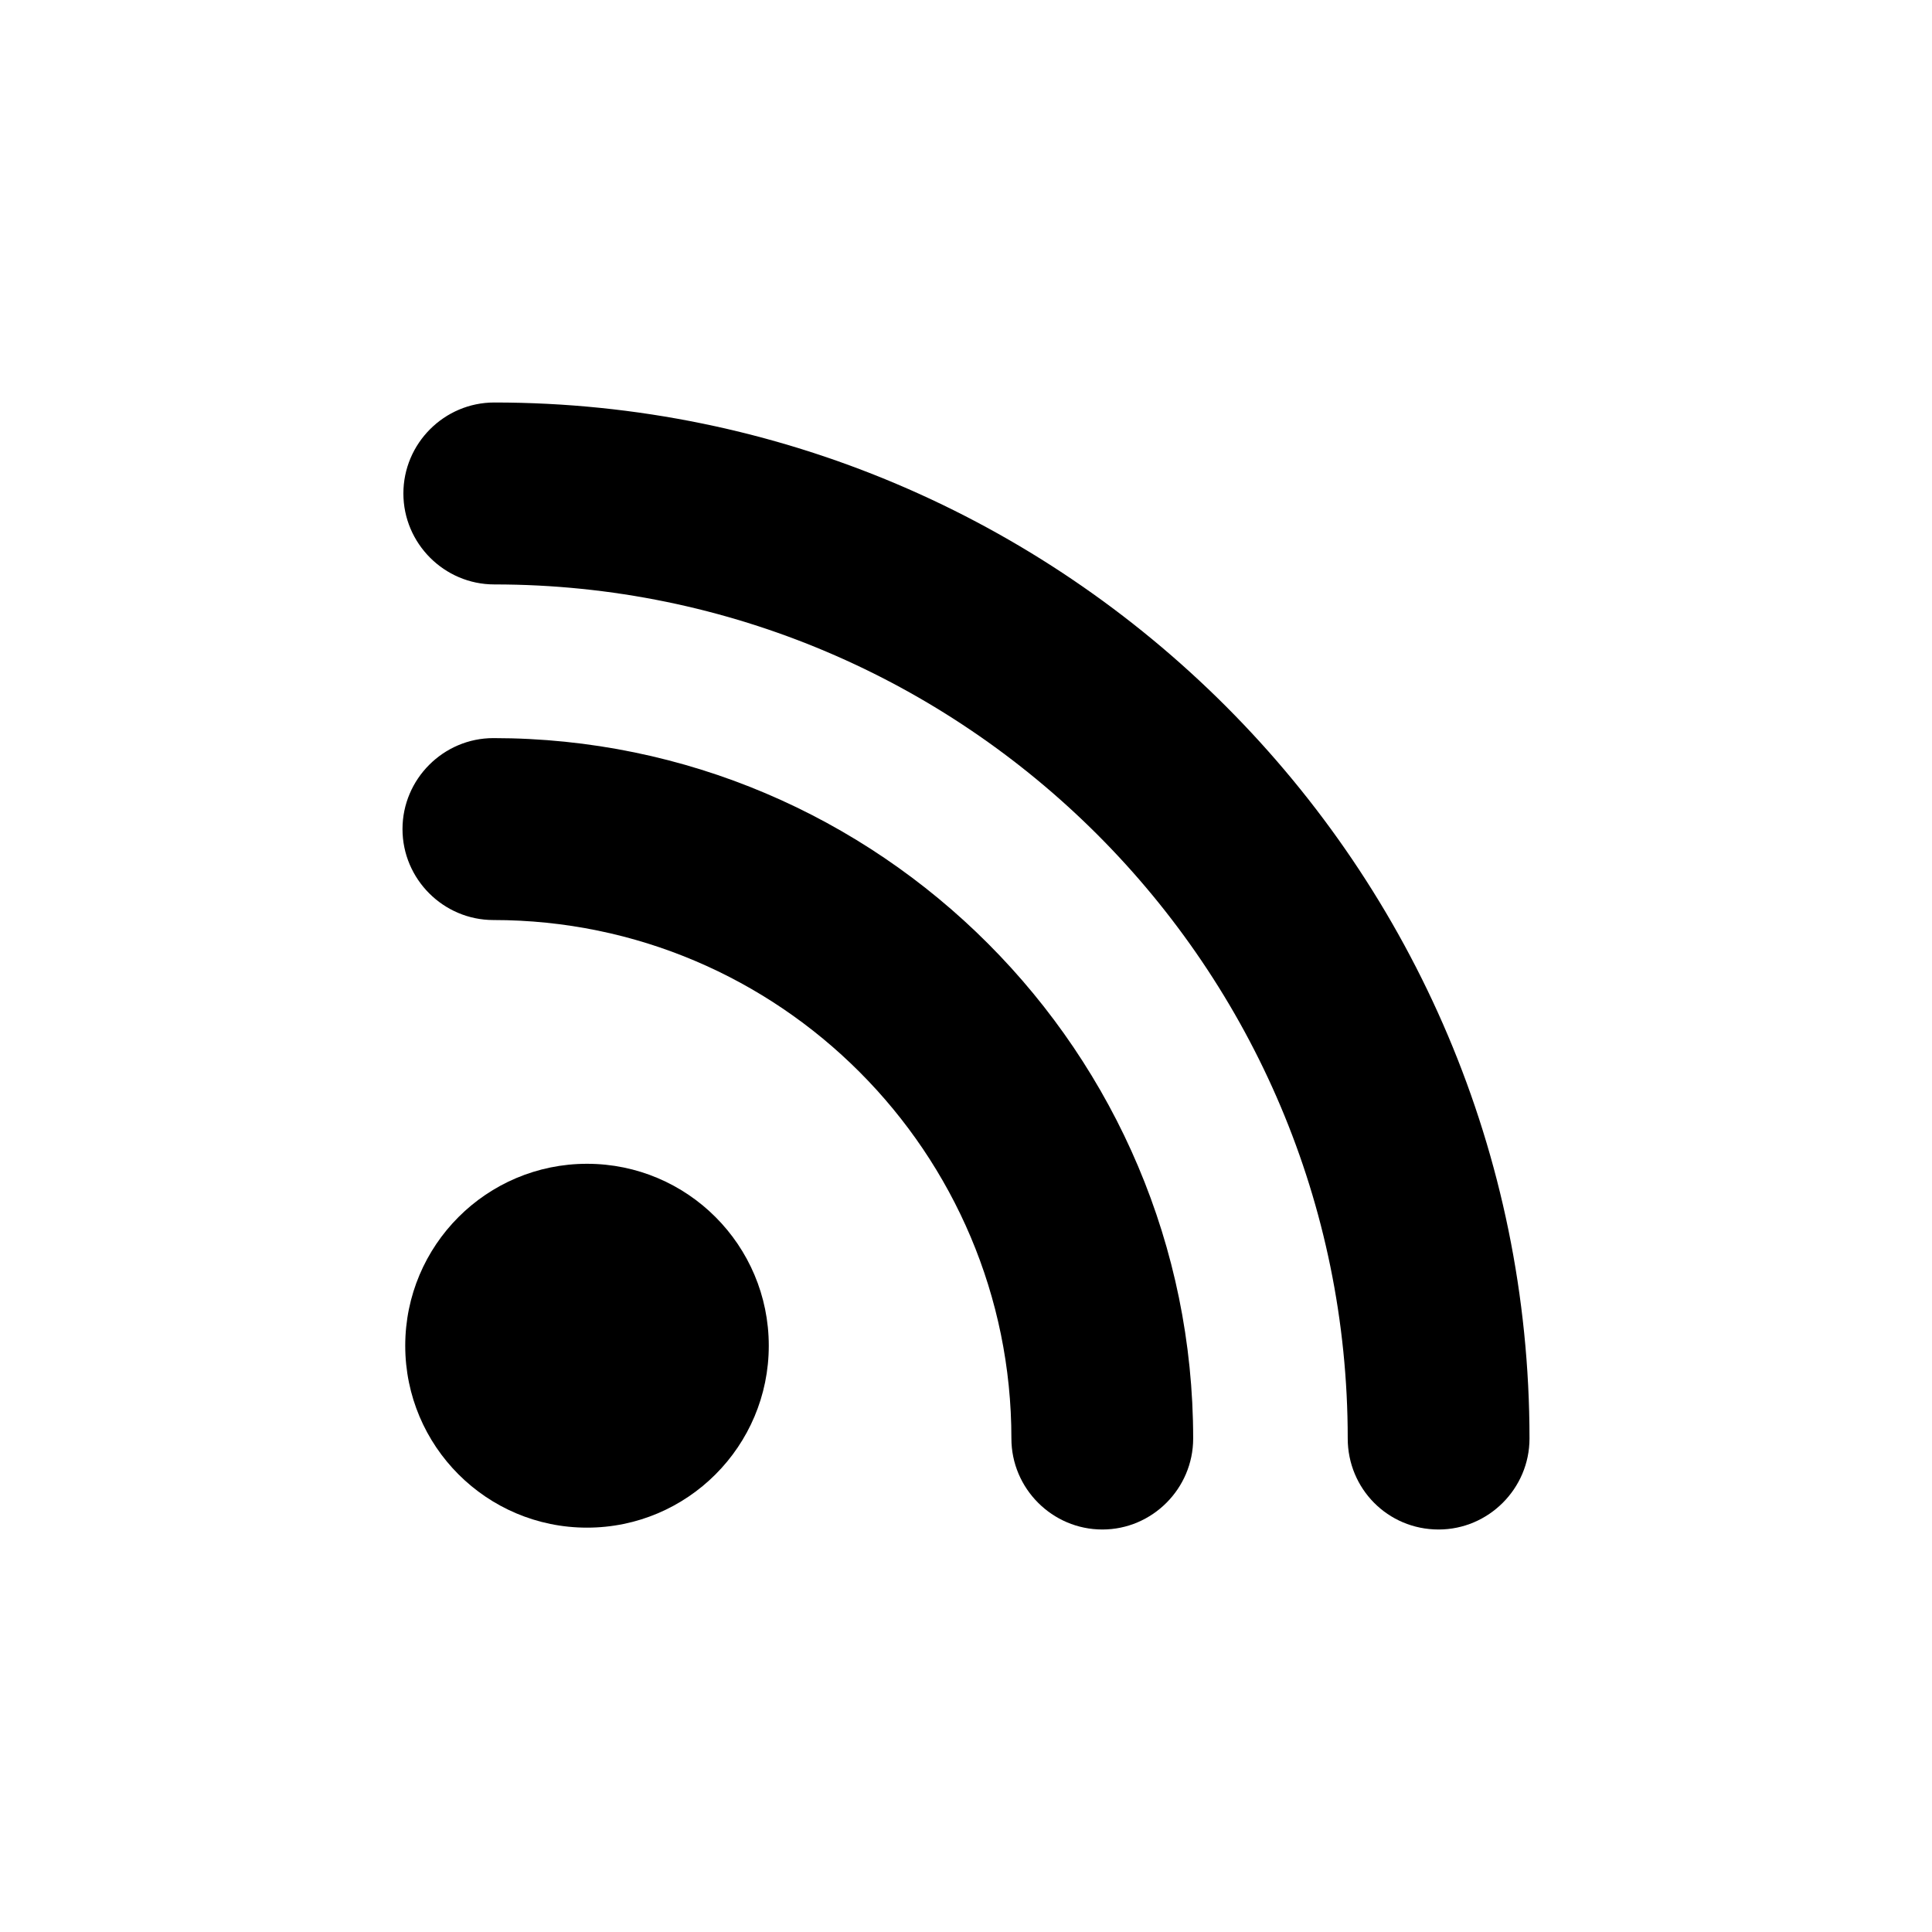
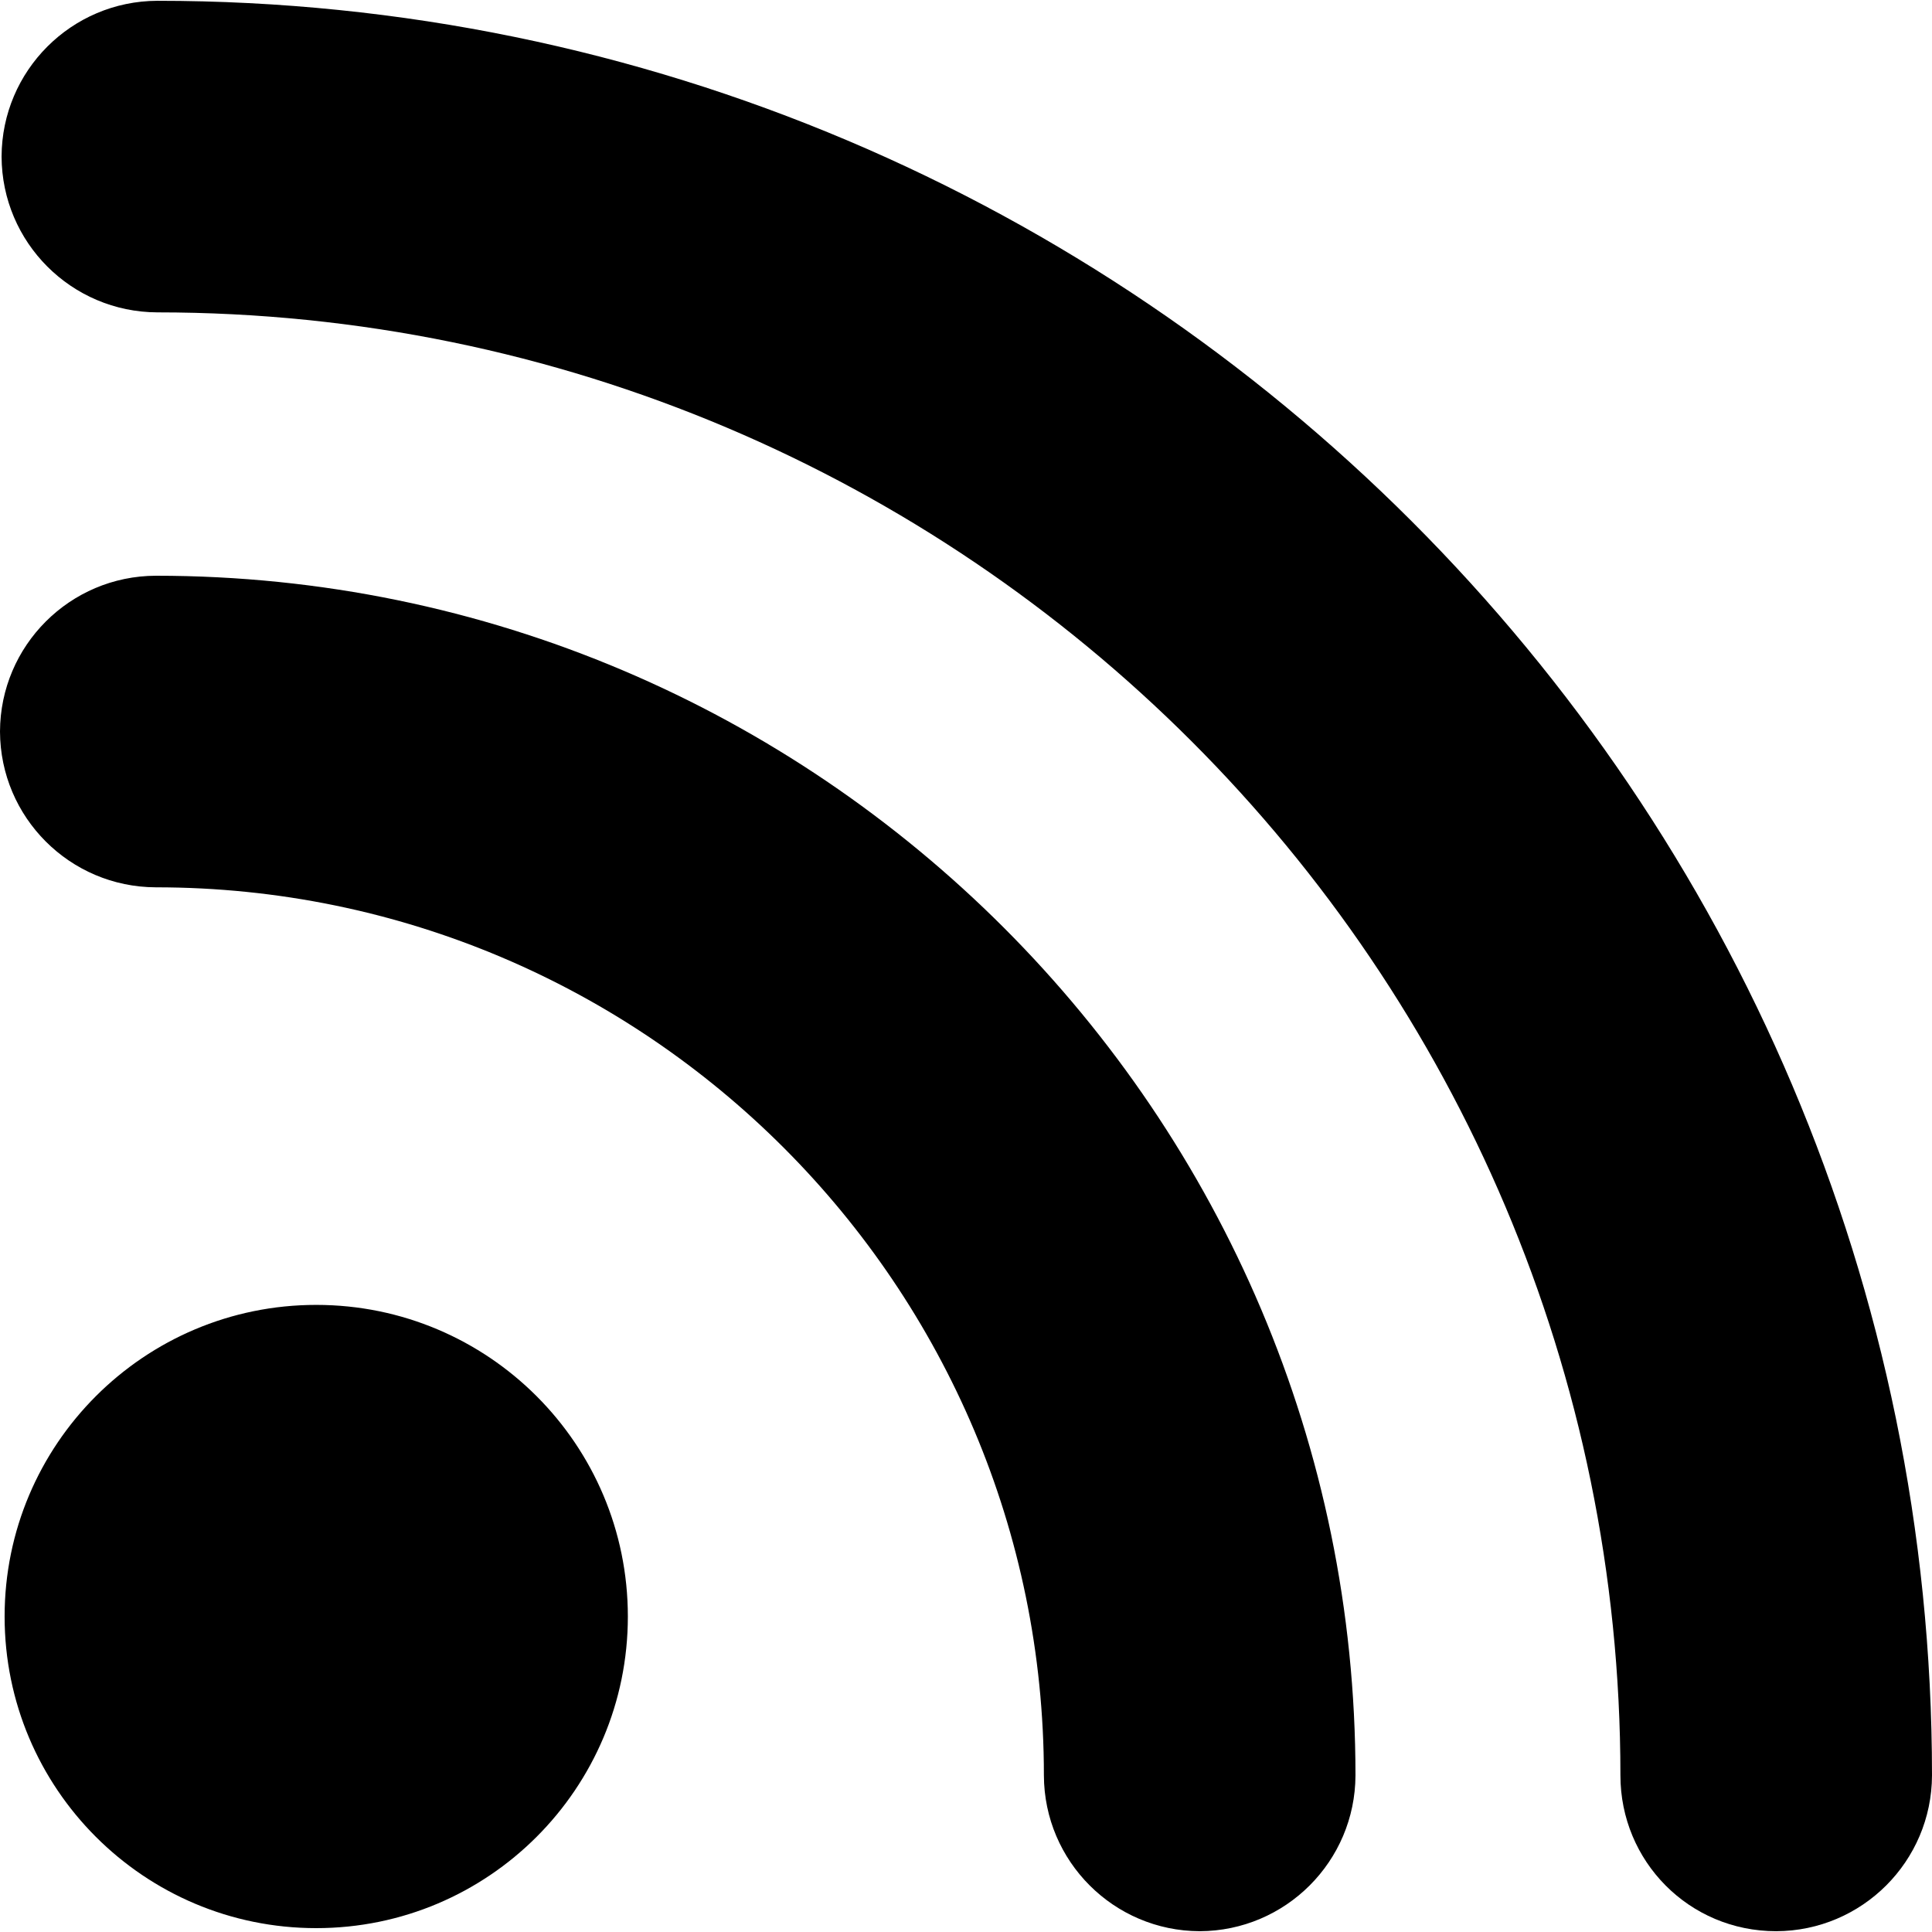
- <svg xmlns="http://www.w3.org/2000/svg" width="24" height="24" viewBox="0 0 24 24" fill="none">
-   <path d="M7.292 18.977C8.539 18.977 9.55 17.965 9.55 16.717C9.55 15.469 8.539 14.457 7.292 14.457C6.045 14.457 5.034 15.469 5.034 16.717C5.034 17.965 6.045 18.977 7.292 18.977Z" fill="black" />
-   <path d="M12.564 17.87C12.564 18.491 13.072 19 13.694 19C14.314 19 14.822 18.491 14.822 17.87C14.822 13.079 10.927 9.169 6.129 9.169C5.508 9.169 5 9.678 5 10.299C5 10.921 5.508 11.429 6.129 11.429C9.685 11.429 12.564 14.322 12.564 17.87Z" fill="black" />
-   <path d="M17.871 19C18.492 19 19 18.491 19 17.87C19 10.774 13.23 5 6.14 5C5.519 5 5.011 5.508 5.011 6.13C5.011 6.751 5.519 7.26 6.14 7.26C11.989 7.26 16.742 12.017 16.742 17.87C16.742 18.491 17.238 19 17.871 19Z" fill="black" />
+ <svg xmlns="http://www.w3.org/2000/svg" fill="none" viewBox="0 0 22 22">
+   <g fill="currentColor" clip-path="url(#a)">
+     <path d="M3.601 21.956a3.548 3.548 0 1 0 0-7.097 3.548 3.548 0 0 0 0 7.097Zm8.286-1.739a1.78 1.78 0 0 0 1.774 1.774 1.78 1.78 0 0 0 1.774-1.774c0-7.523-6.12-13.661-13.66-13.661A1.78 1.78 0 0 0 0 8.33a1.78 1.78 0 0 0 1.774 1.774c5.589 0 10.113 4.542 10.113 10.113Z" />
+     <path d="M20.226 21.991A1.78 1.78 0 0 0 22 20.217C22 9.075 12.934.009 1.792.009A1.78 1.78 0 0 0 .018 1.783a1.78 1.78 0 0 0 1.774 1.774c9.19 0 16.66 7.47 16.66 16.66 0 .976.78 1.774 1.774 1.774Z" />
+   </g>
+   <defs>
+     <clipPath id="a">
+       <path fill="currentColor" d="M0 0h26v26H0z" />
+     </clipPath>
+   </defs>
</svg>
